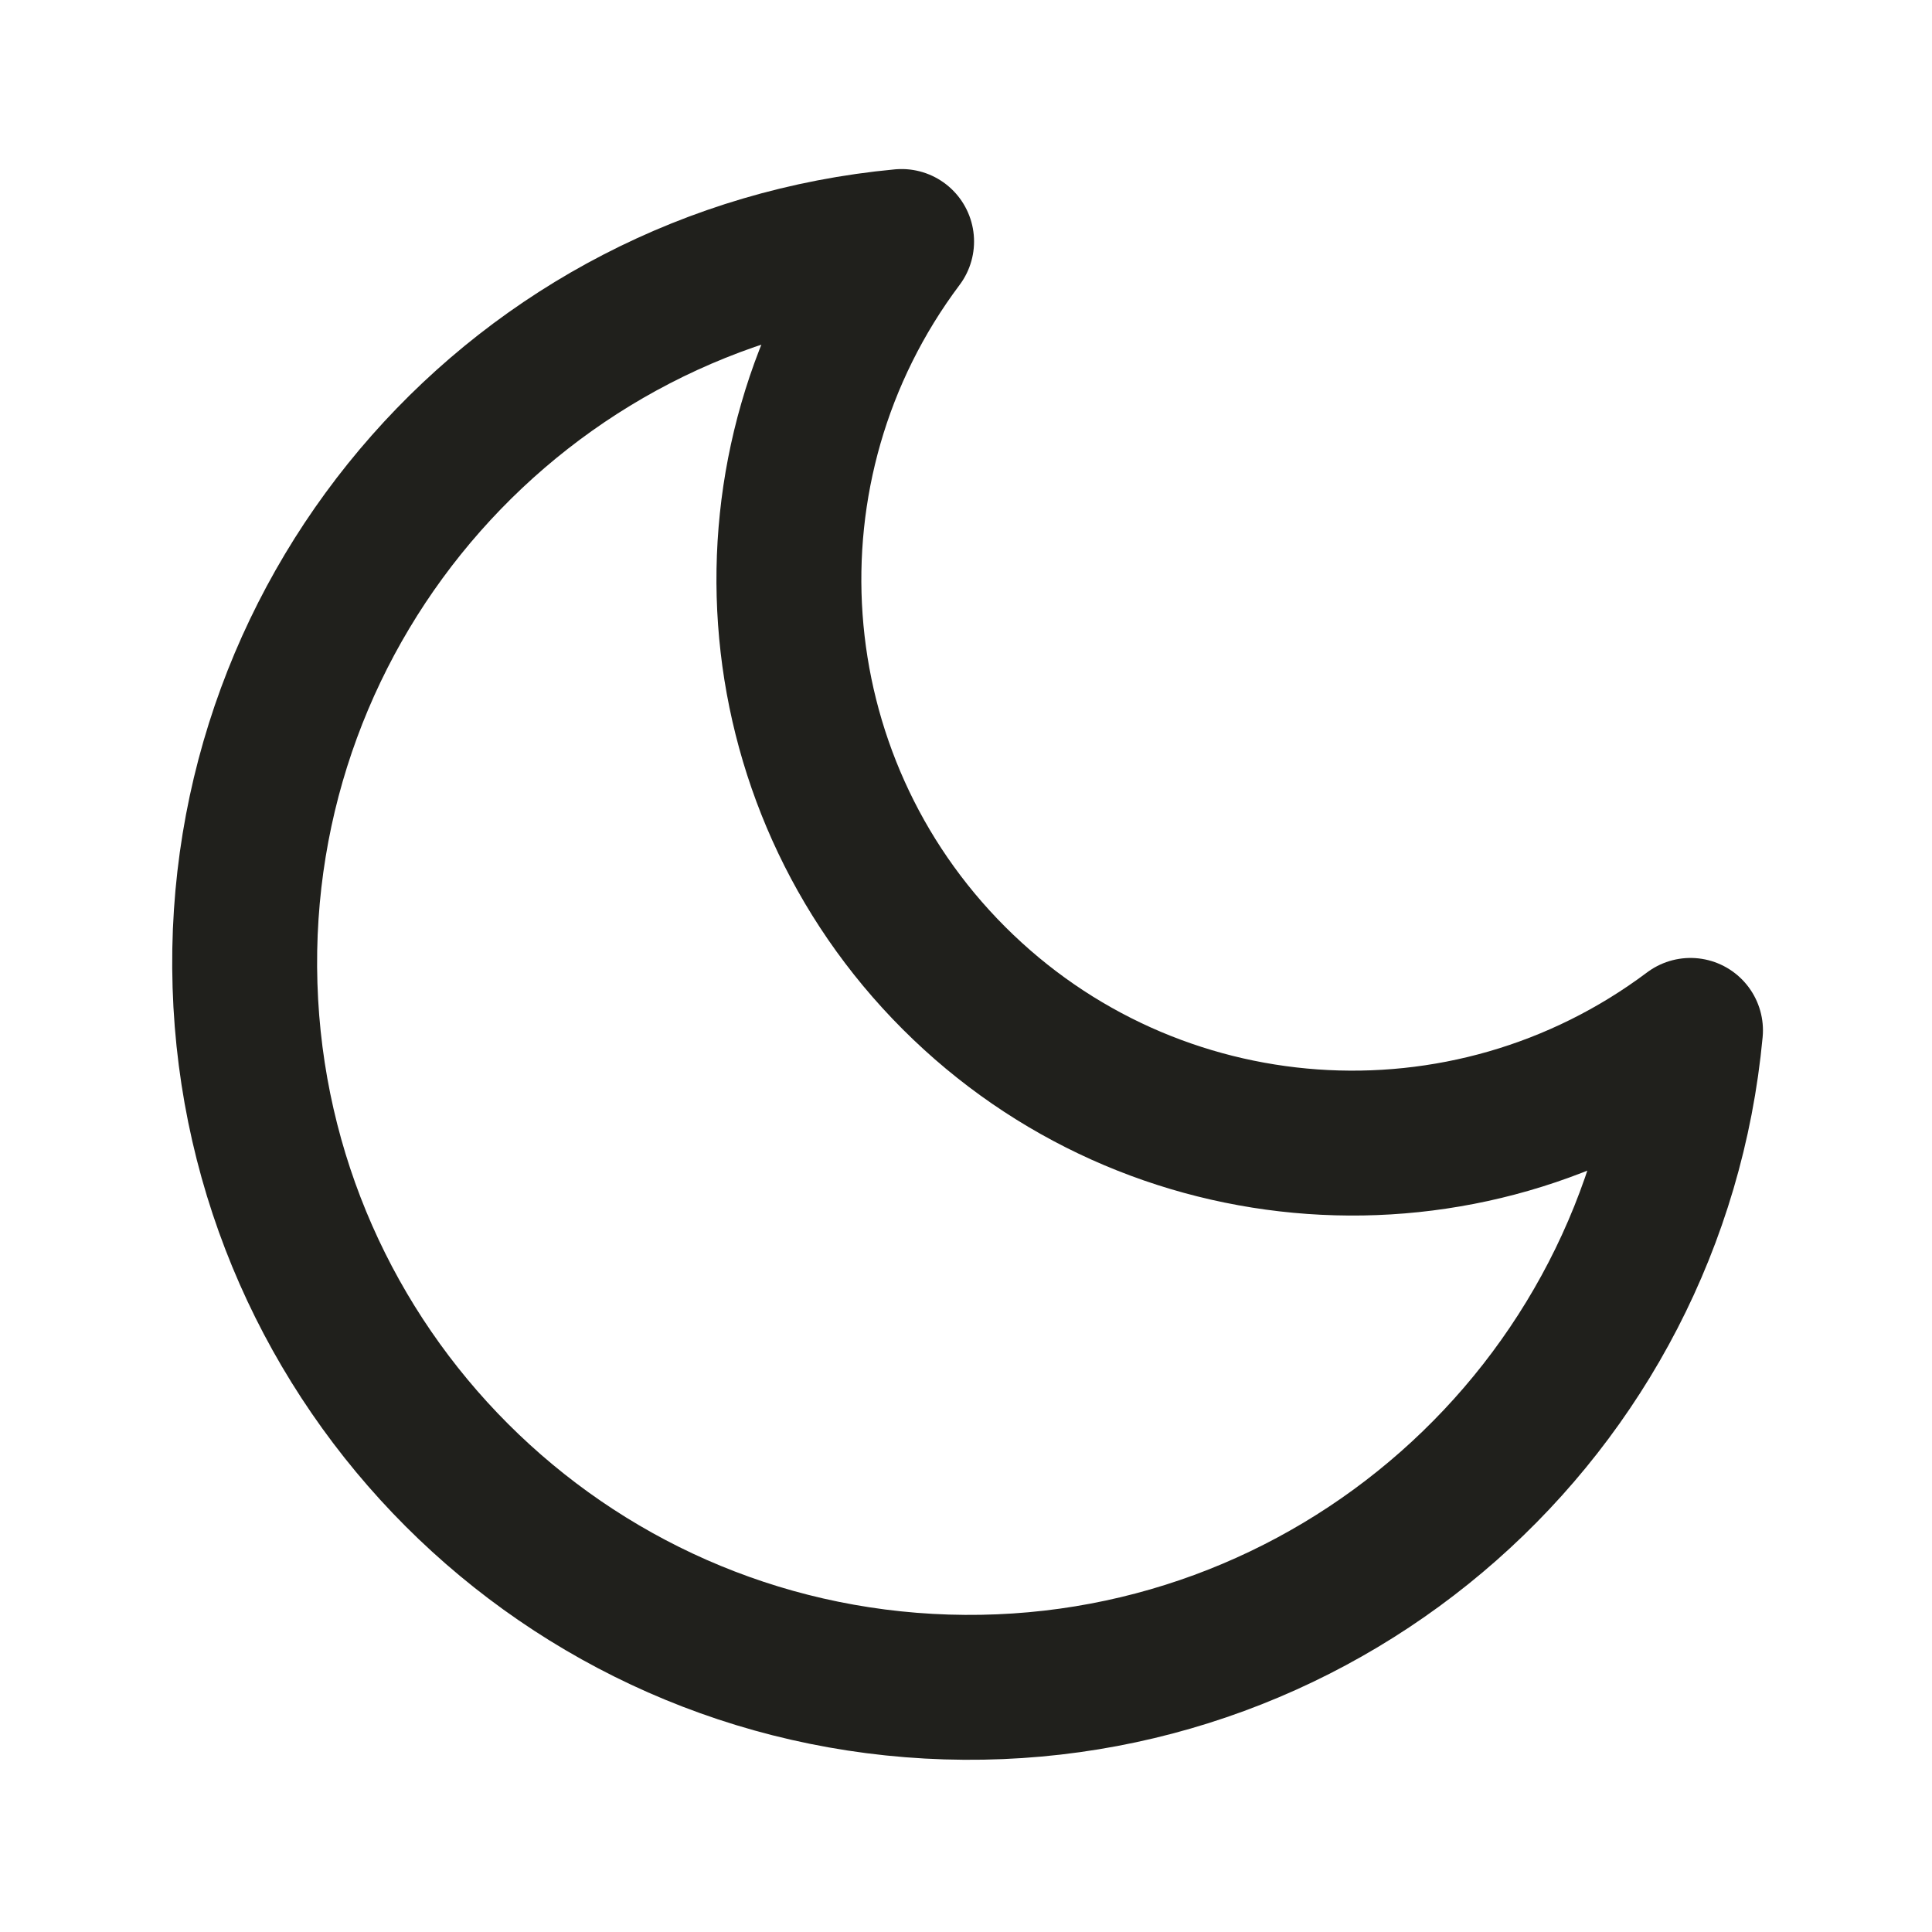
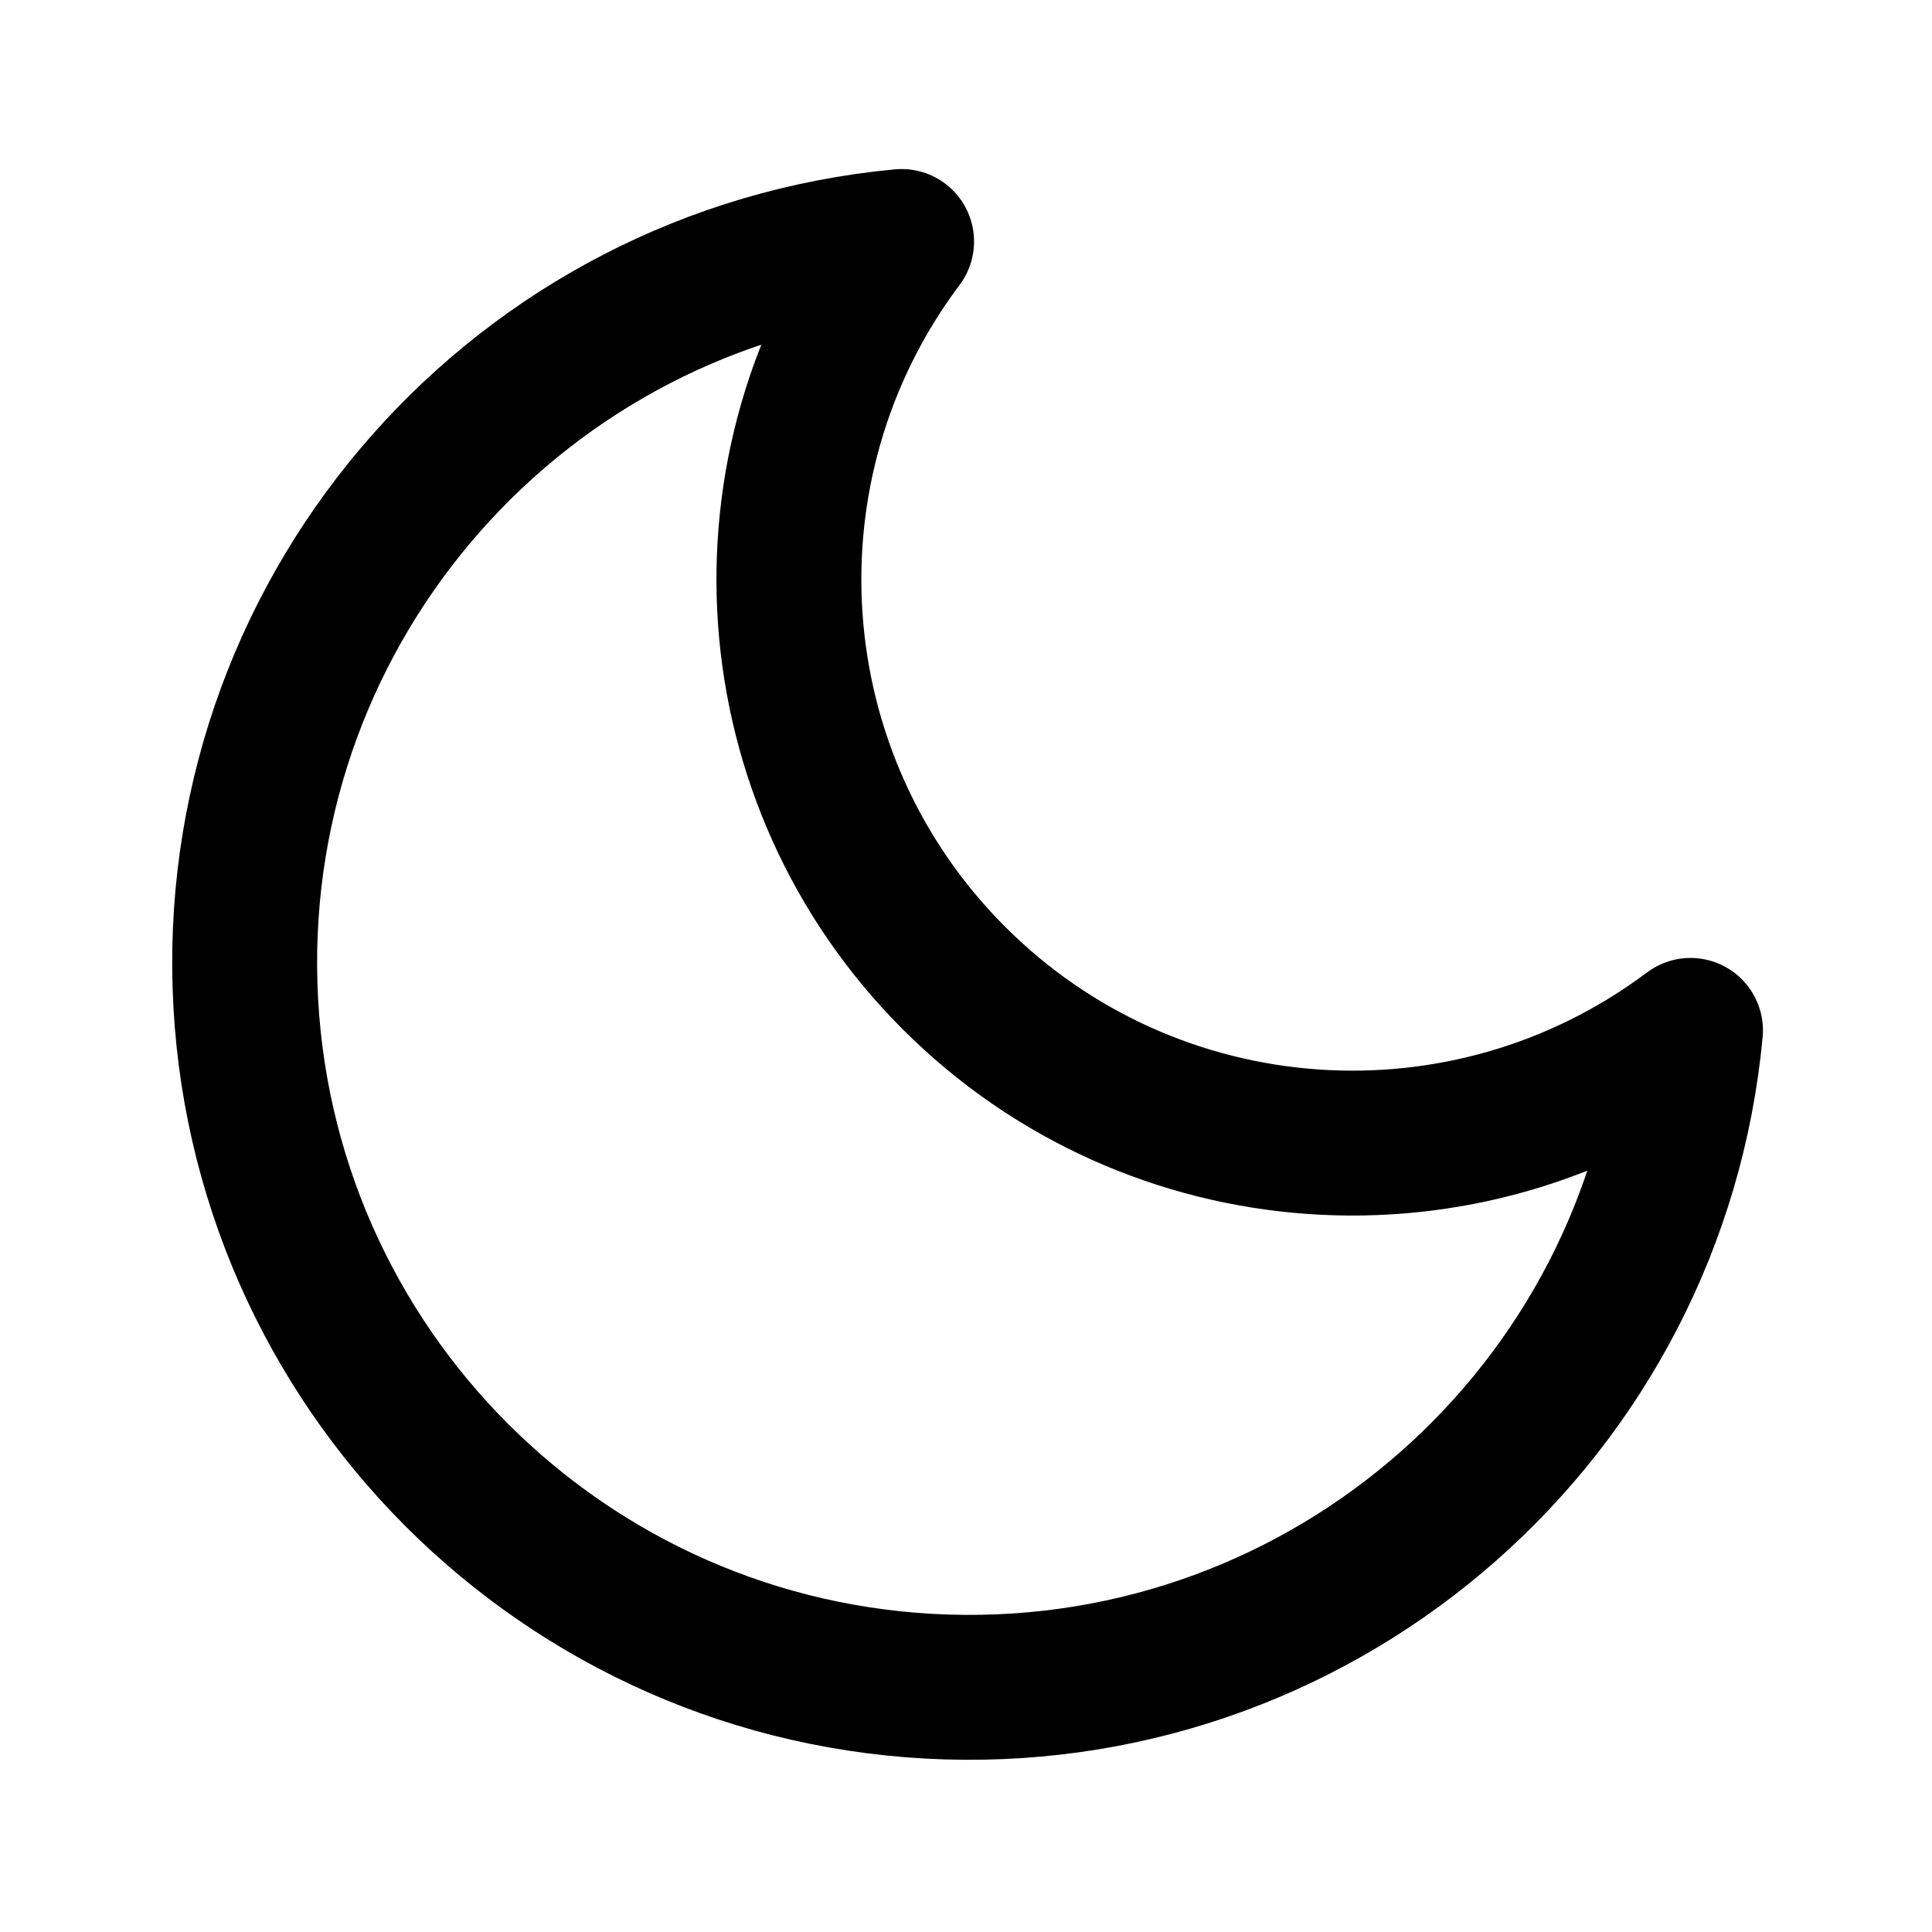
- <svg xmlns="http://www.w3.org/2000/svg" viewBox="0 0 24 24" width="24" height="24" stroke="#20201c" fill="none" stroke-width="1.8" stroke-linecap="round" stroke-linejoin="round">
+ <svg xmlns="http://www.w3.org/2000/svg" viewBox="0 0 24 24" width="24" height="24" stroke="currentColor" fill="none" stroke-width="1.8" stroke-linecap="round" stroke-linejoin="round">
  <path d="M21 12.8A9 9 0 1 1 11.2 3a7 7 0 0 0 9.8 9.8z" />
</svg>
